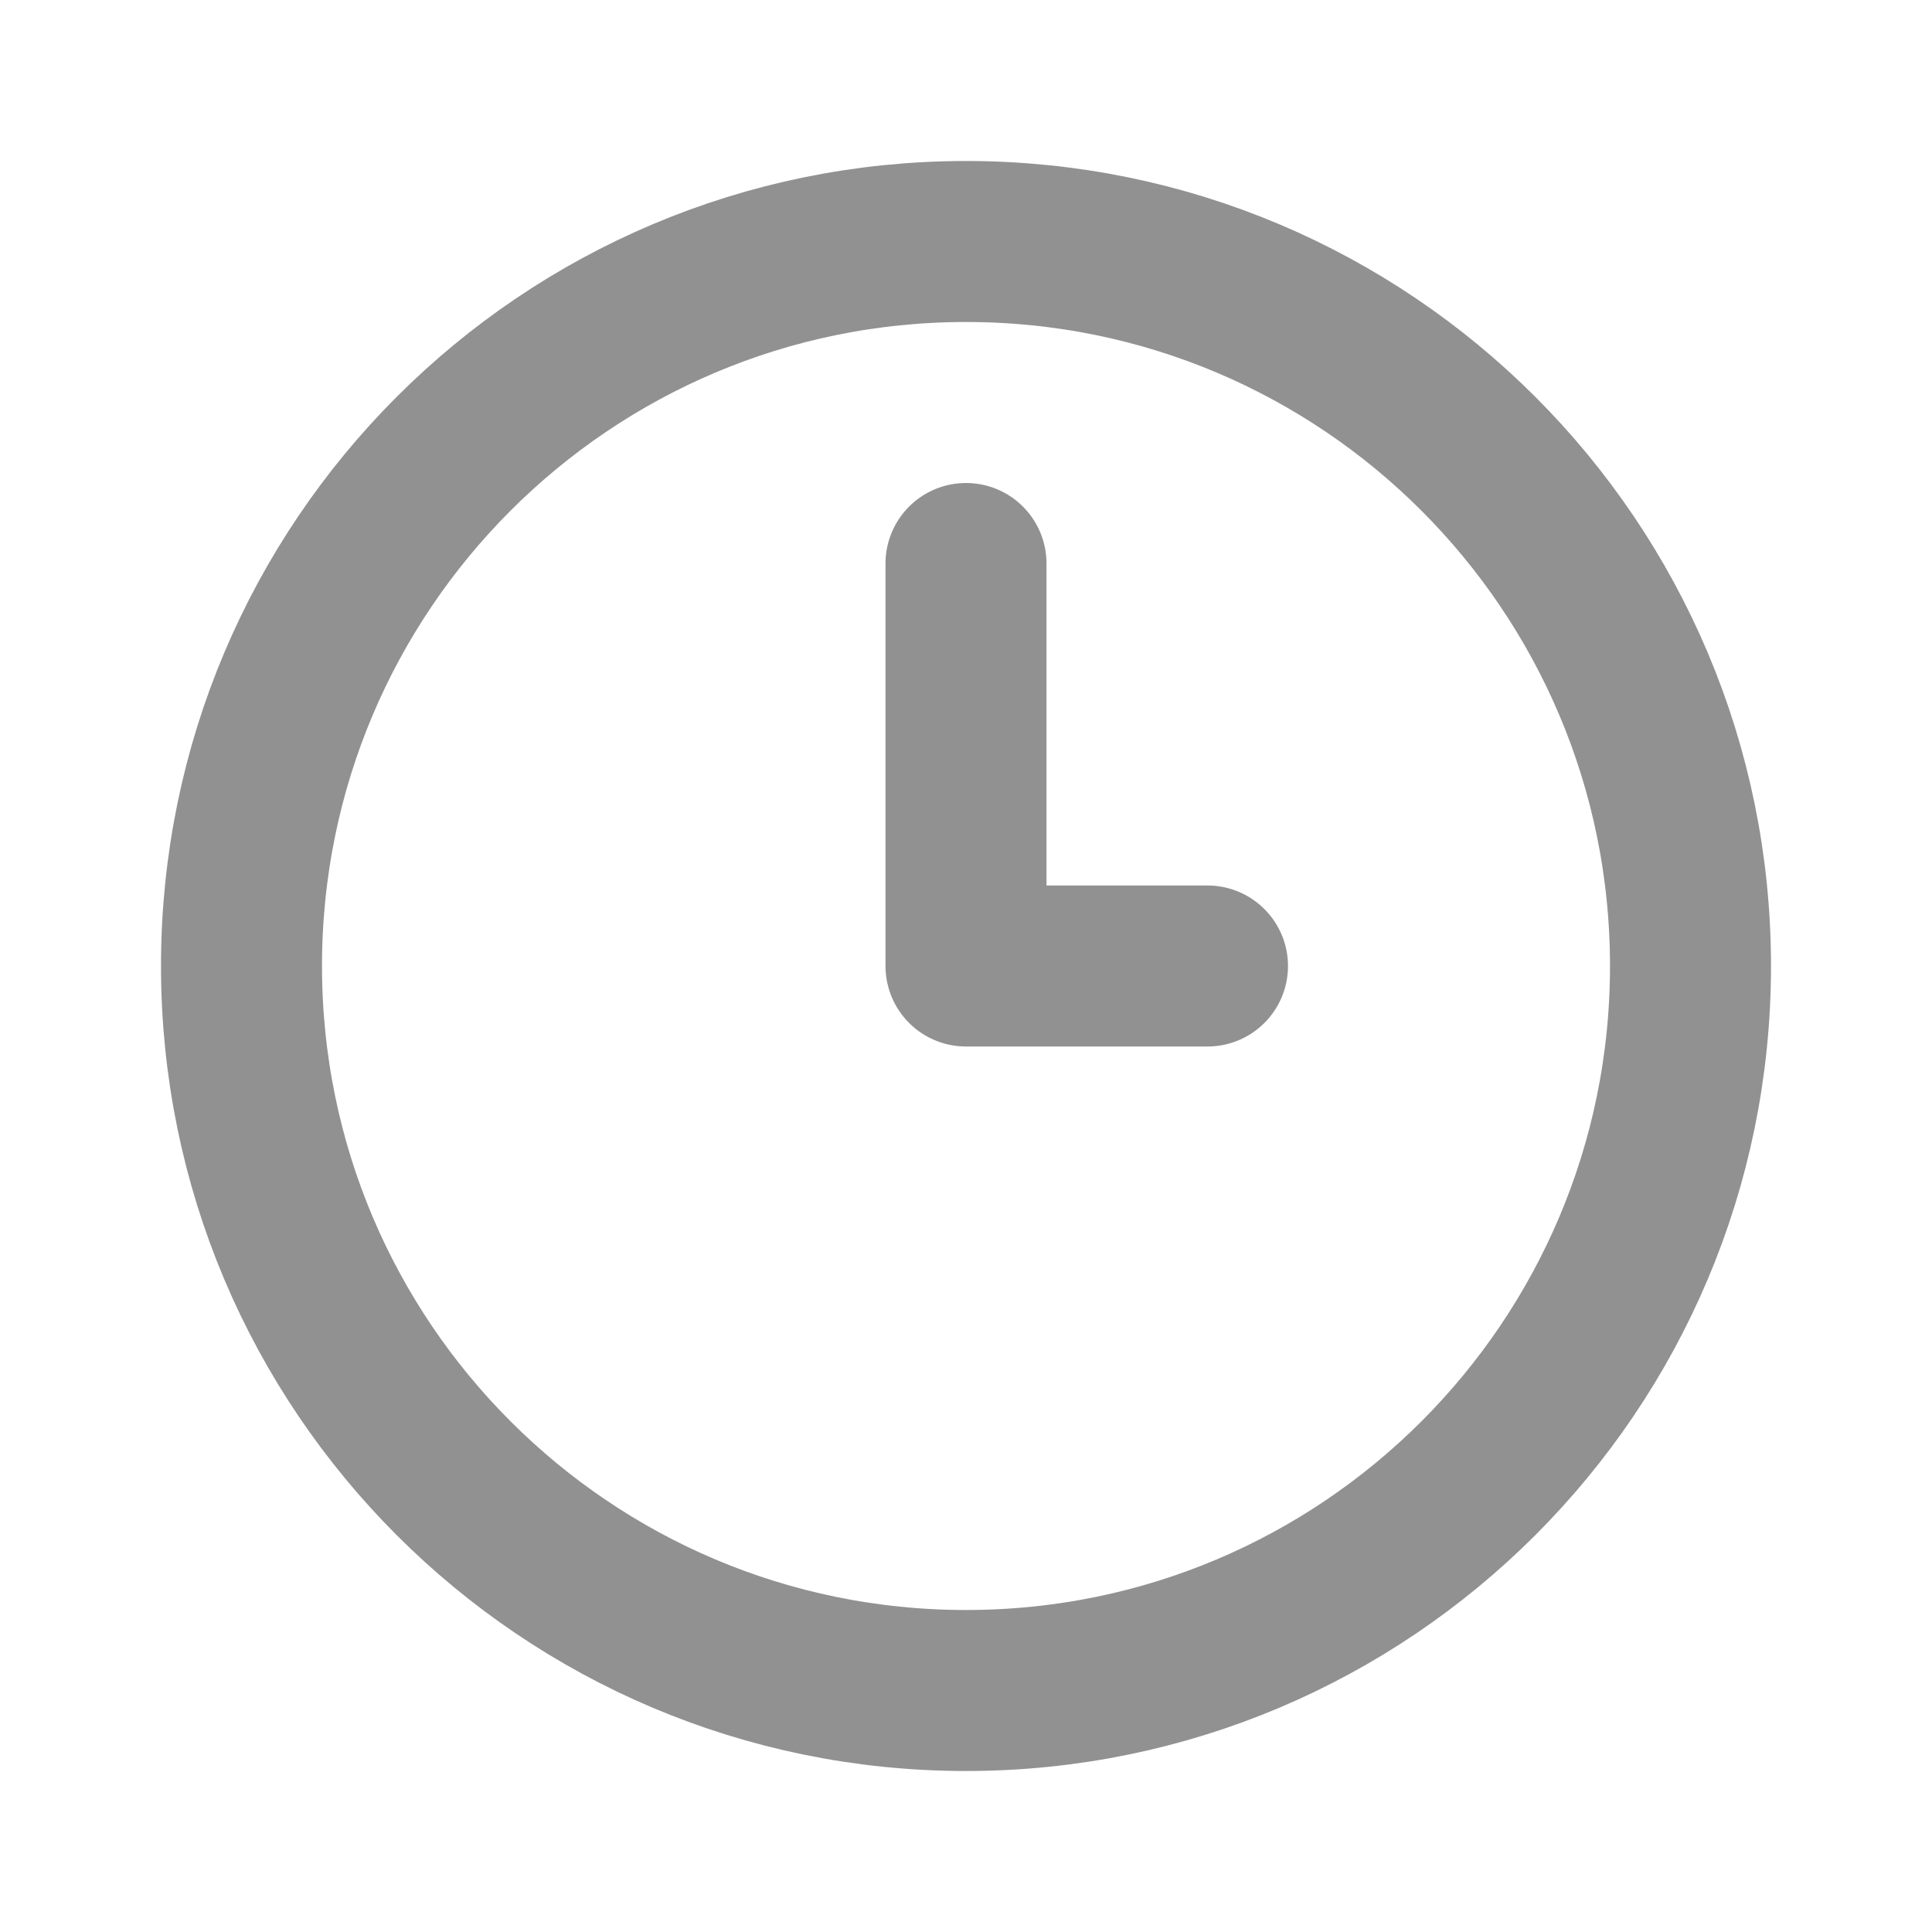
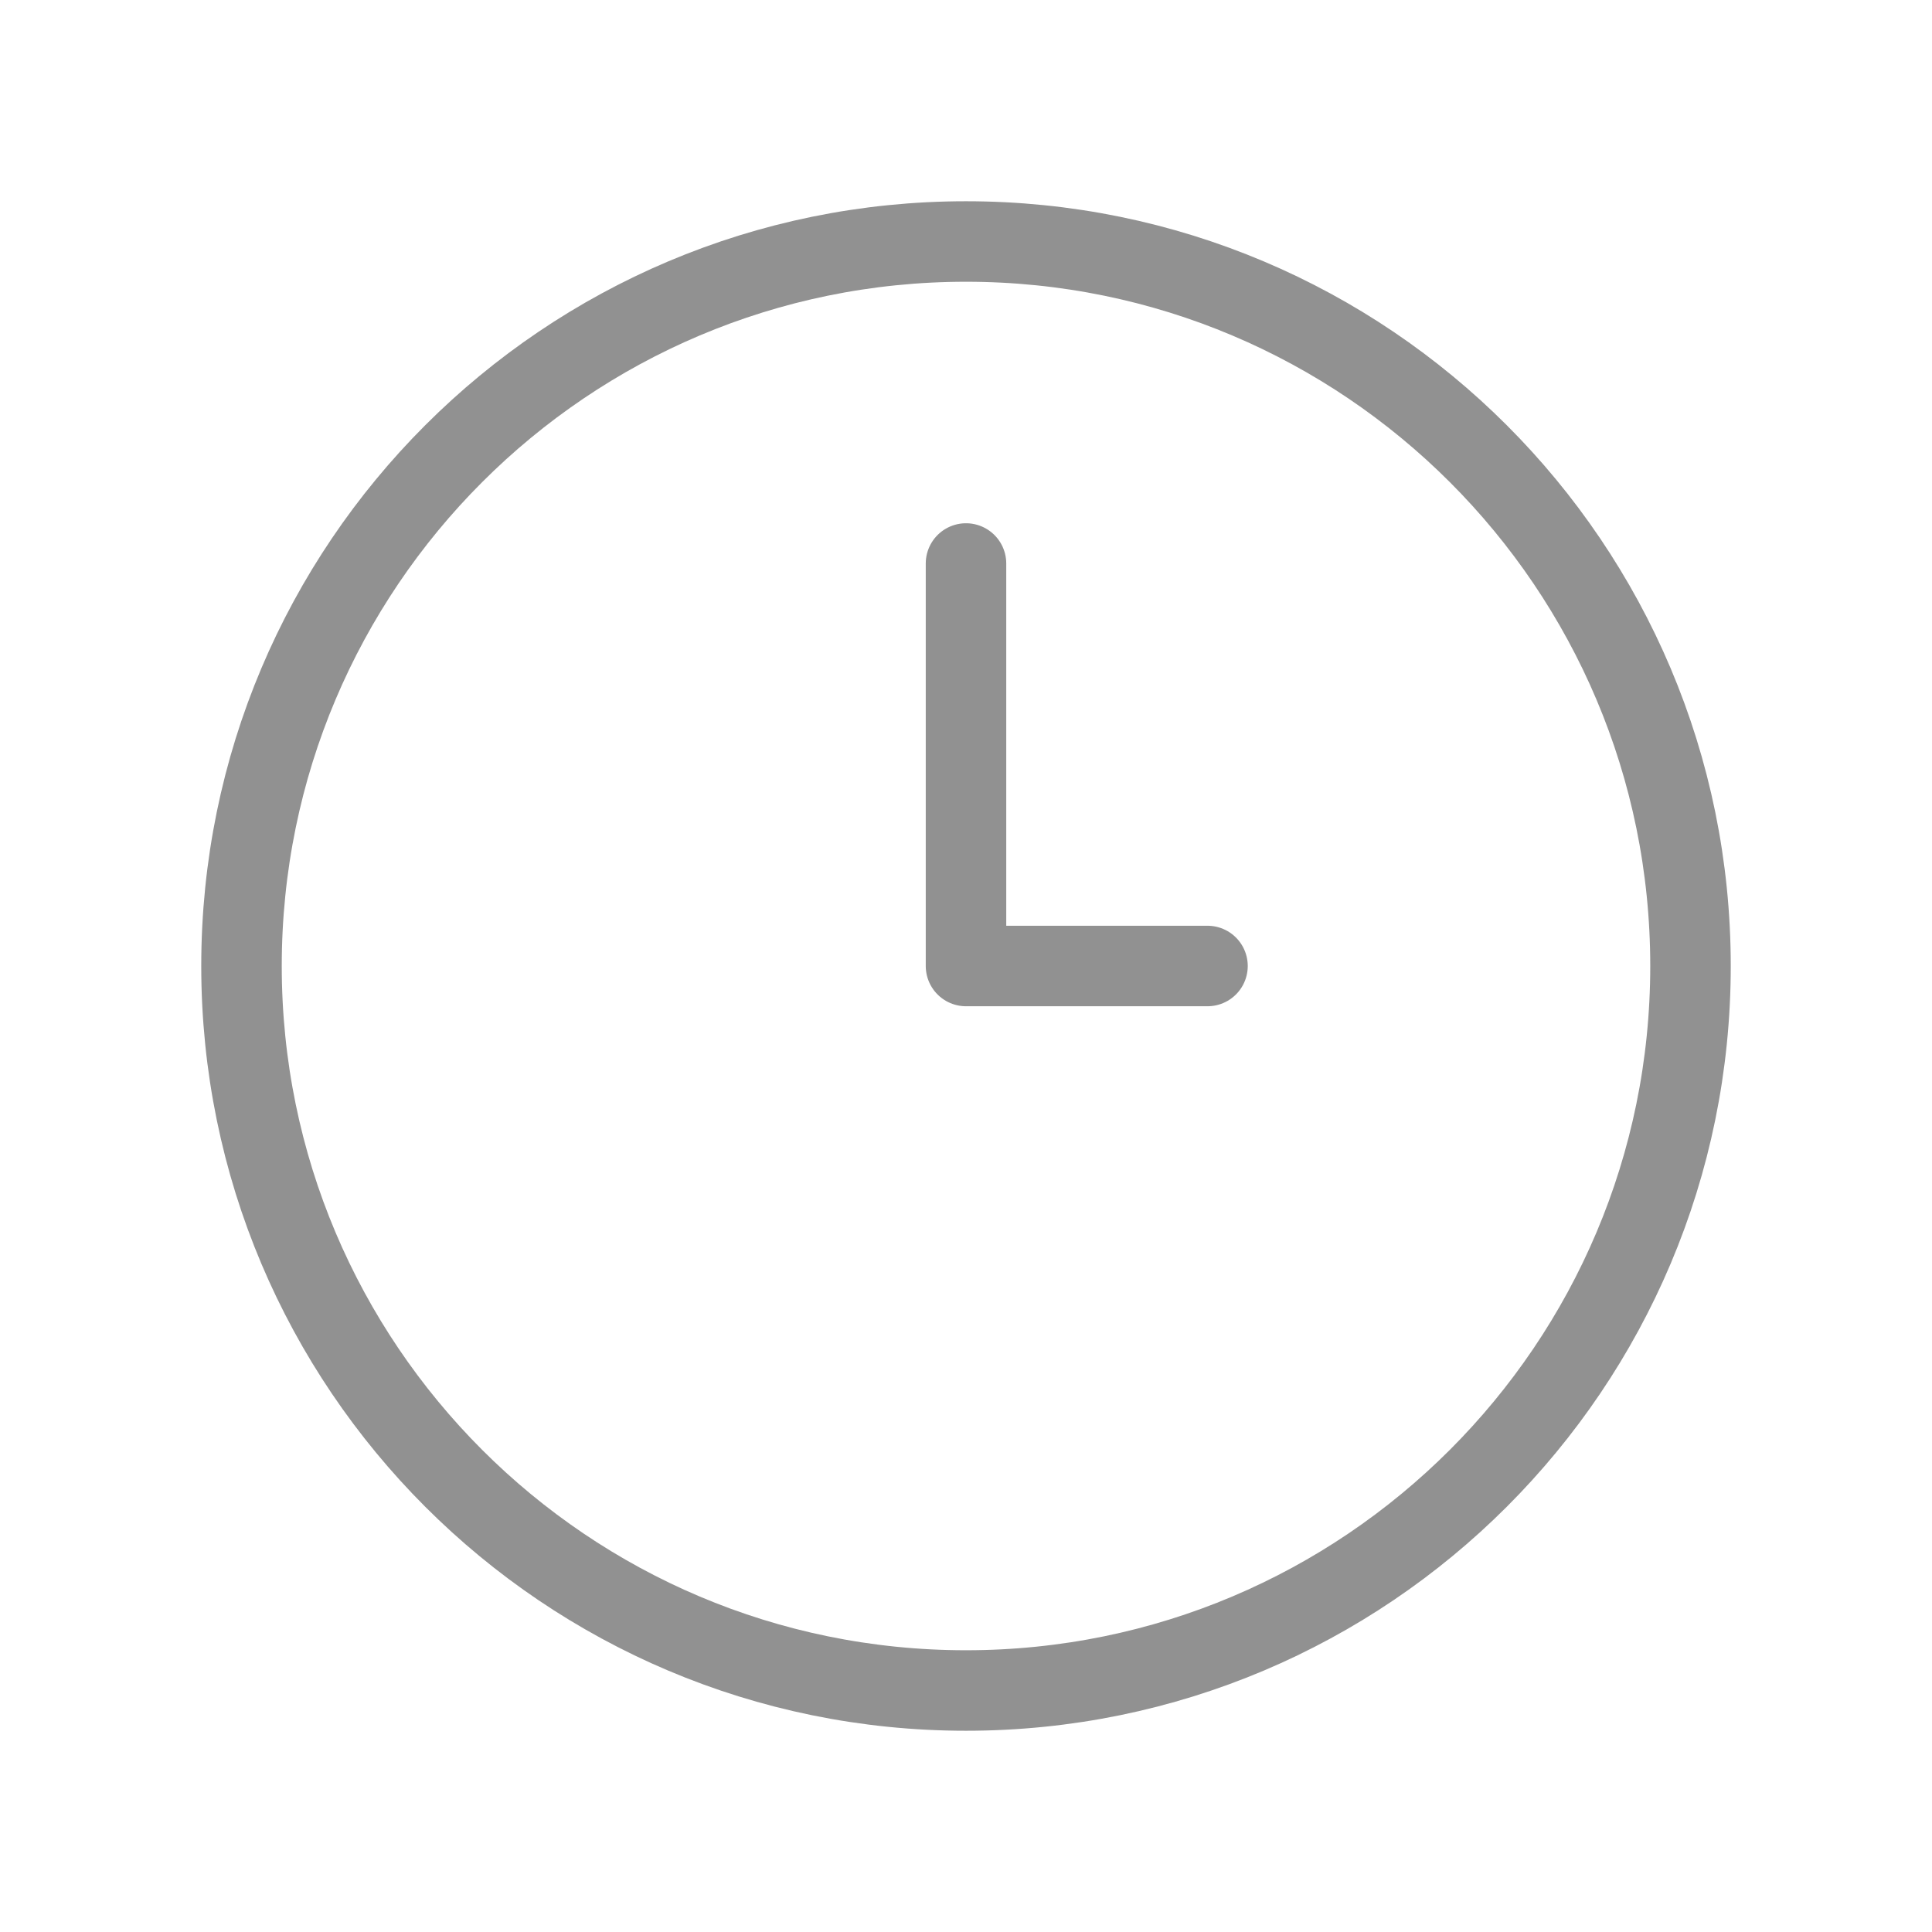
<svg xmlns="http://www.w3.org/2000/svg" width="20px" height="20px" viewBox="0 0 24 24" fill="none">
  <g id="SVGRepo_bgCarrier" stroke-width="0" />
  <g id="SVGRepo_tracerCarrier" stroke-linecap="round" stroke-linejoin="round" />
  <g id="SVGRepo_iconCarrier">
-     <path d="M12 7V12H15M21 12C21 16.971 16.971 21 12 21C7.029 21 3 16.971 3 12C3 7.029 7.029 3 12 3C16.971 3 21 7.029 21 12Z" stroke="#919191" stroke-width="2" stroke-linecap="round" stroke-linejoin="round" />
+     <path d="M12 7V12H15M21 12C21 16.971 16.971 21 12 21C7.029 21 3 16.971 3 12C3 7.029 7.029 3 12 3C16.971 3 21 7.029 21 12Z" stroke="#919191" stroke-width="1" stroke-linecap="round" stroke-linejoin="round" />
  </g>
</svg>
